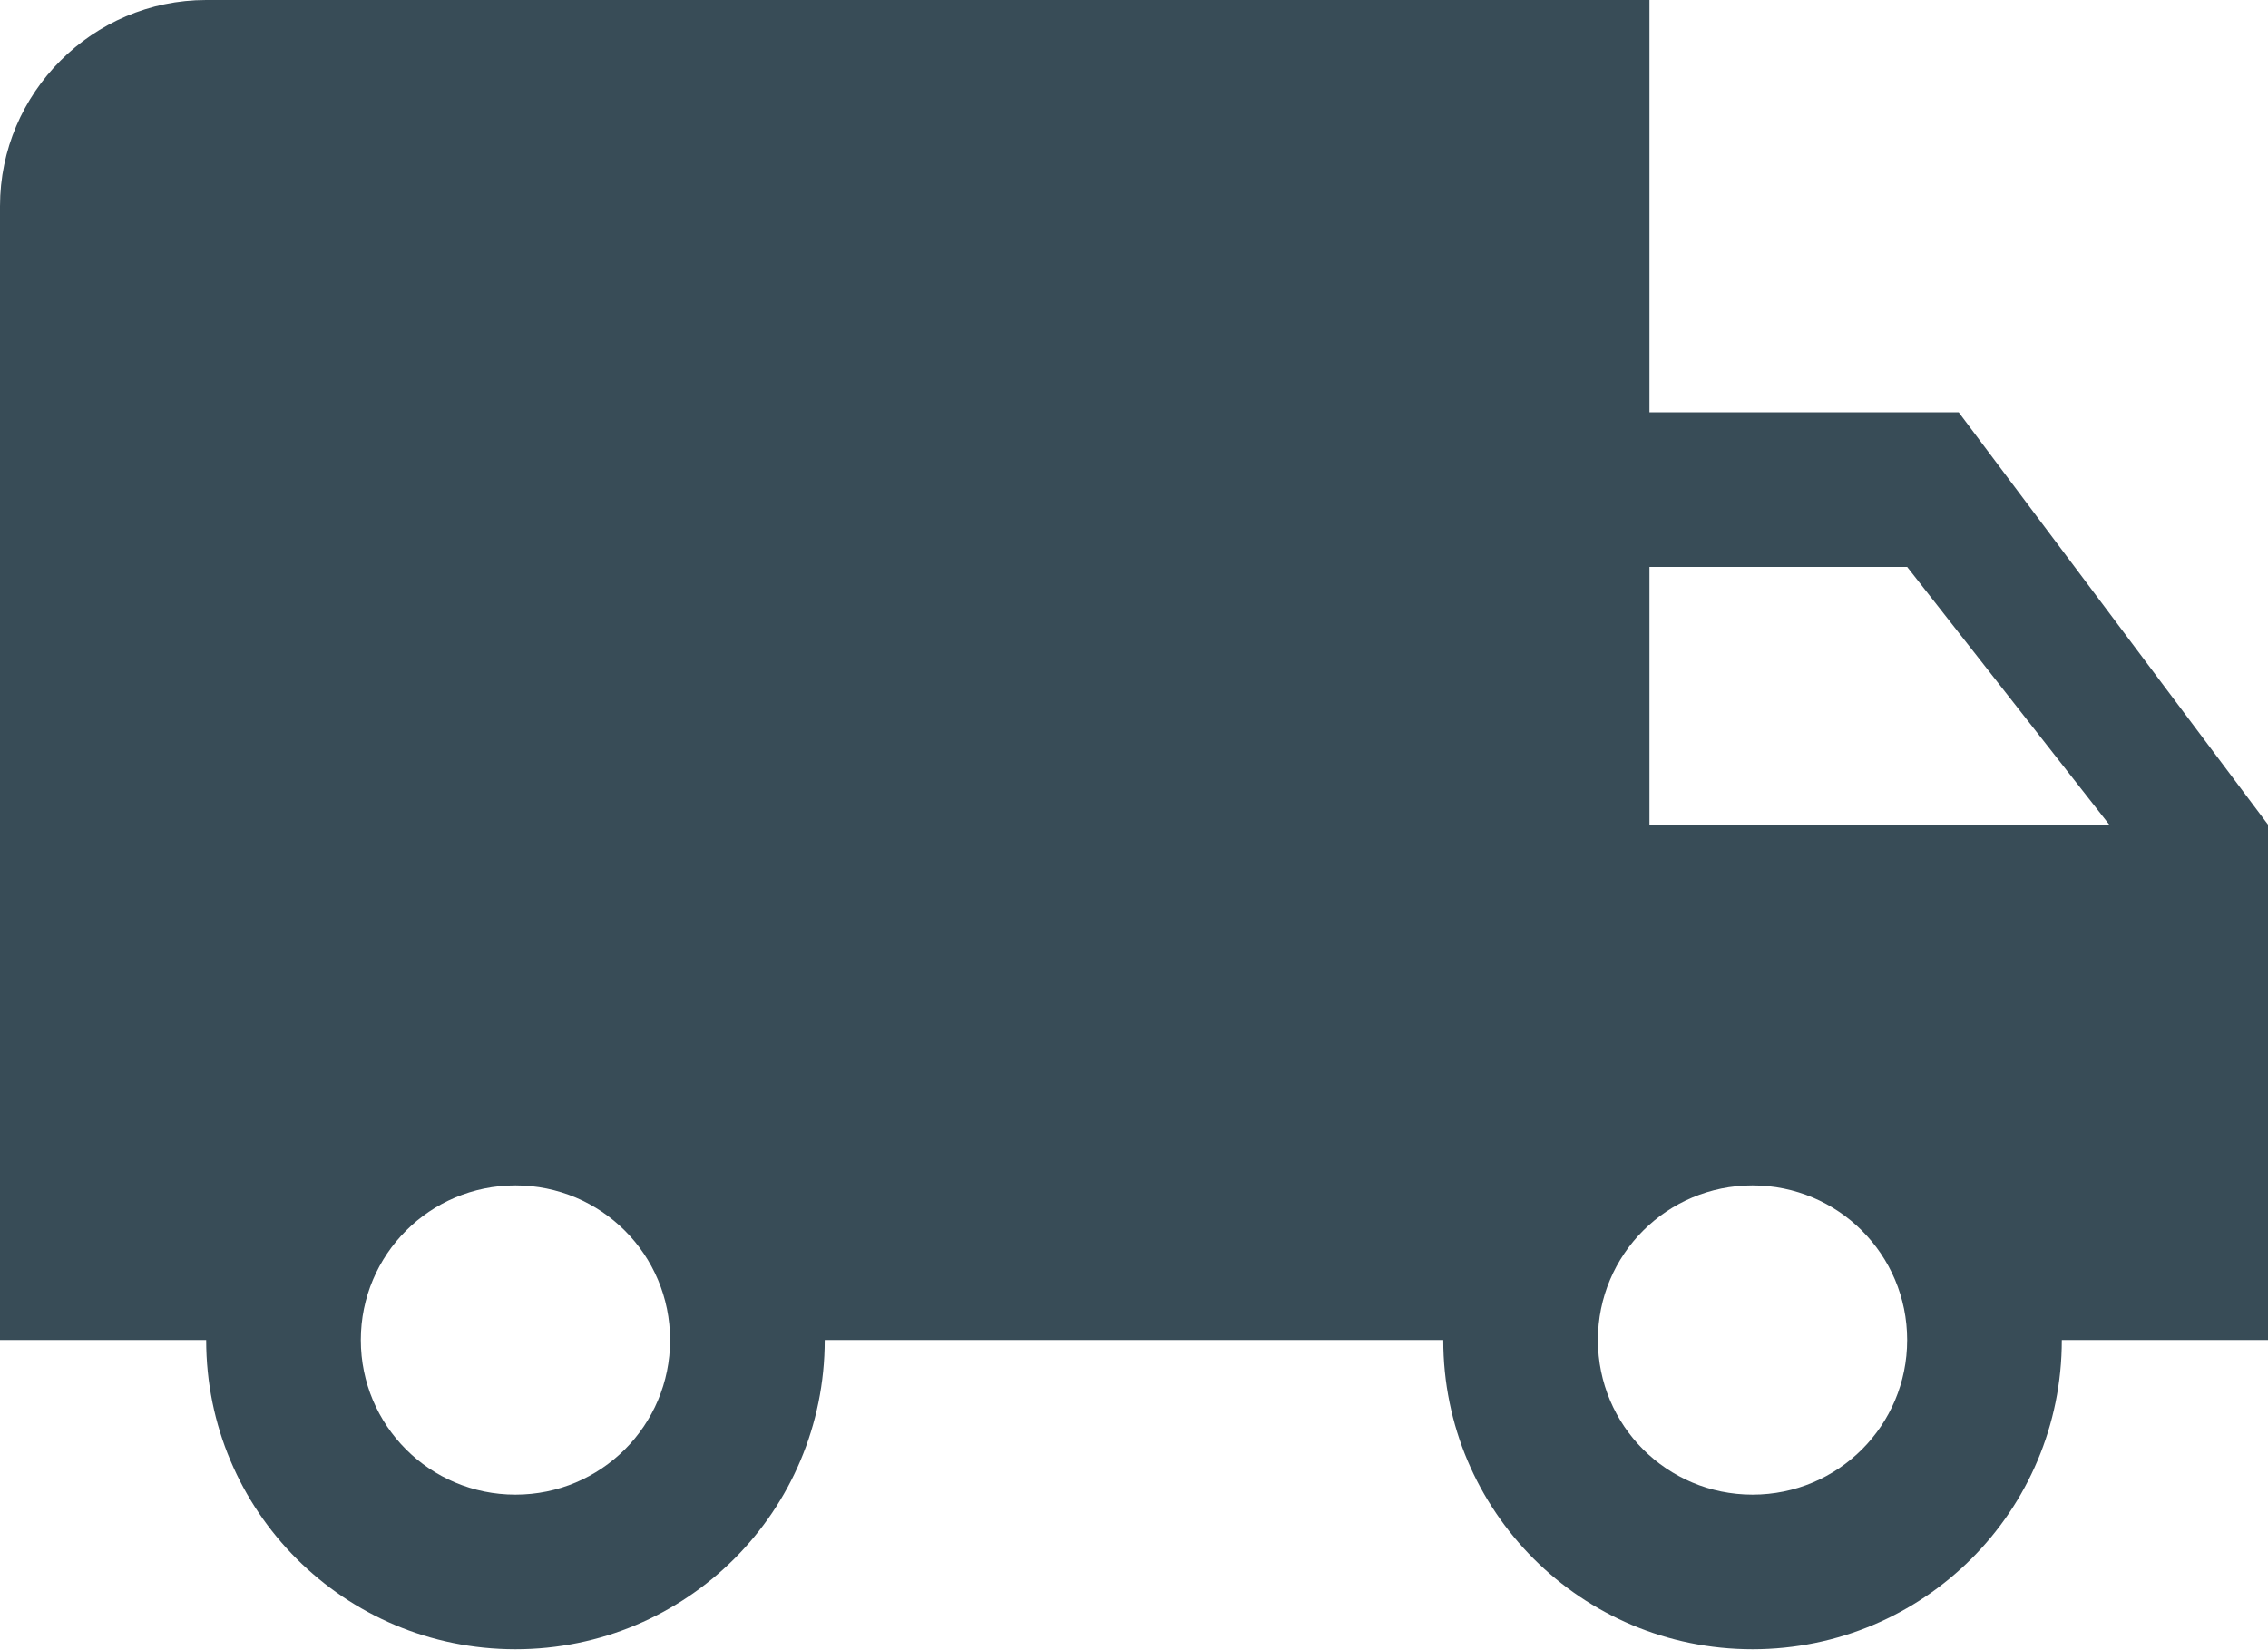
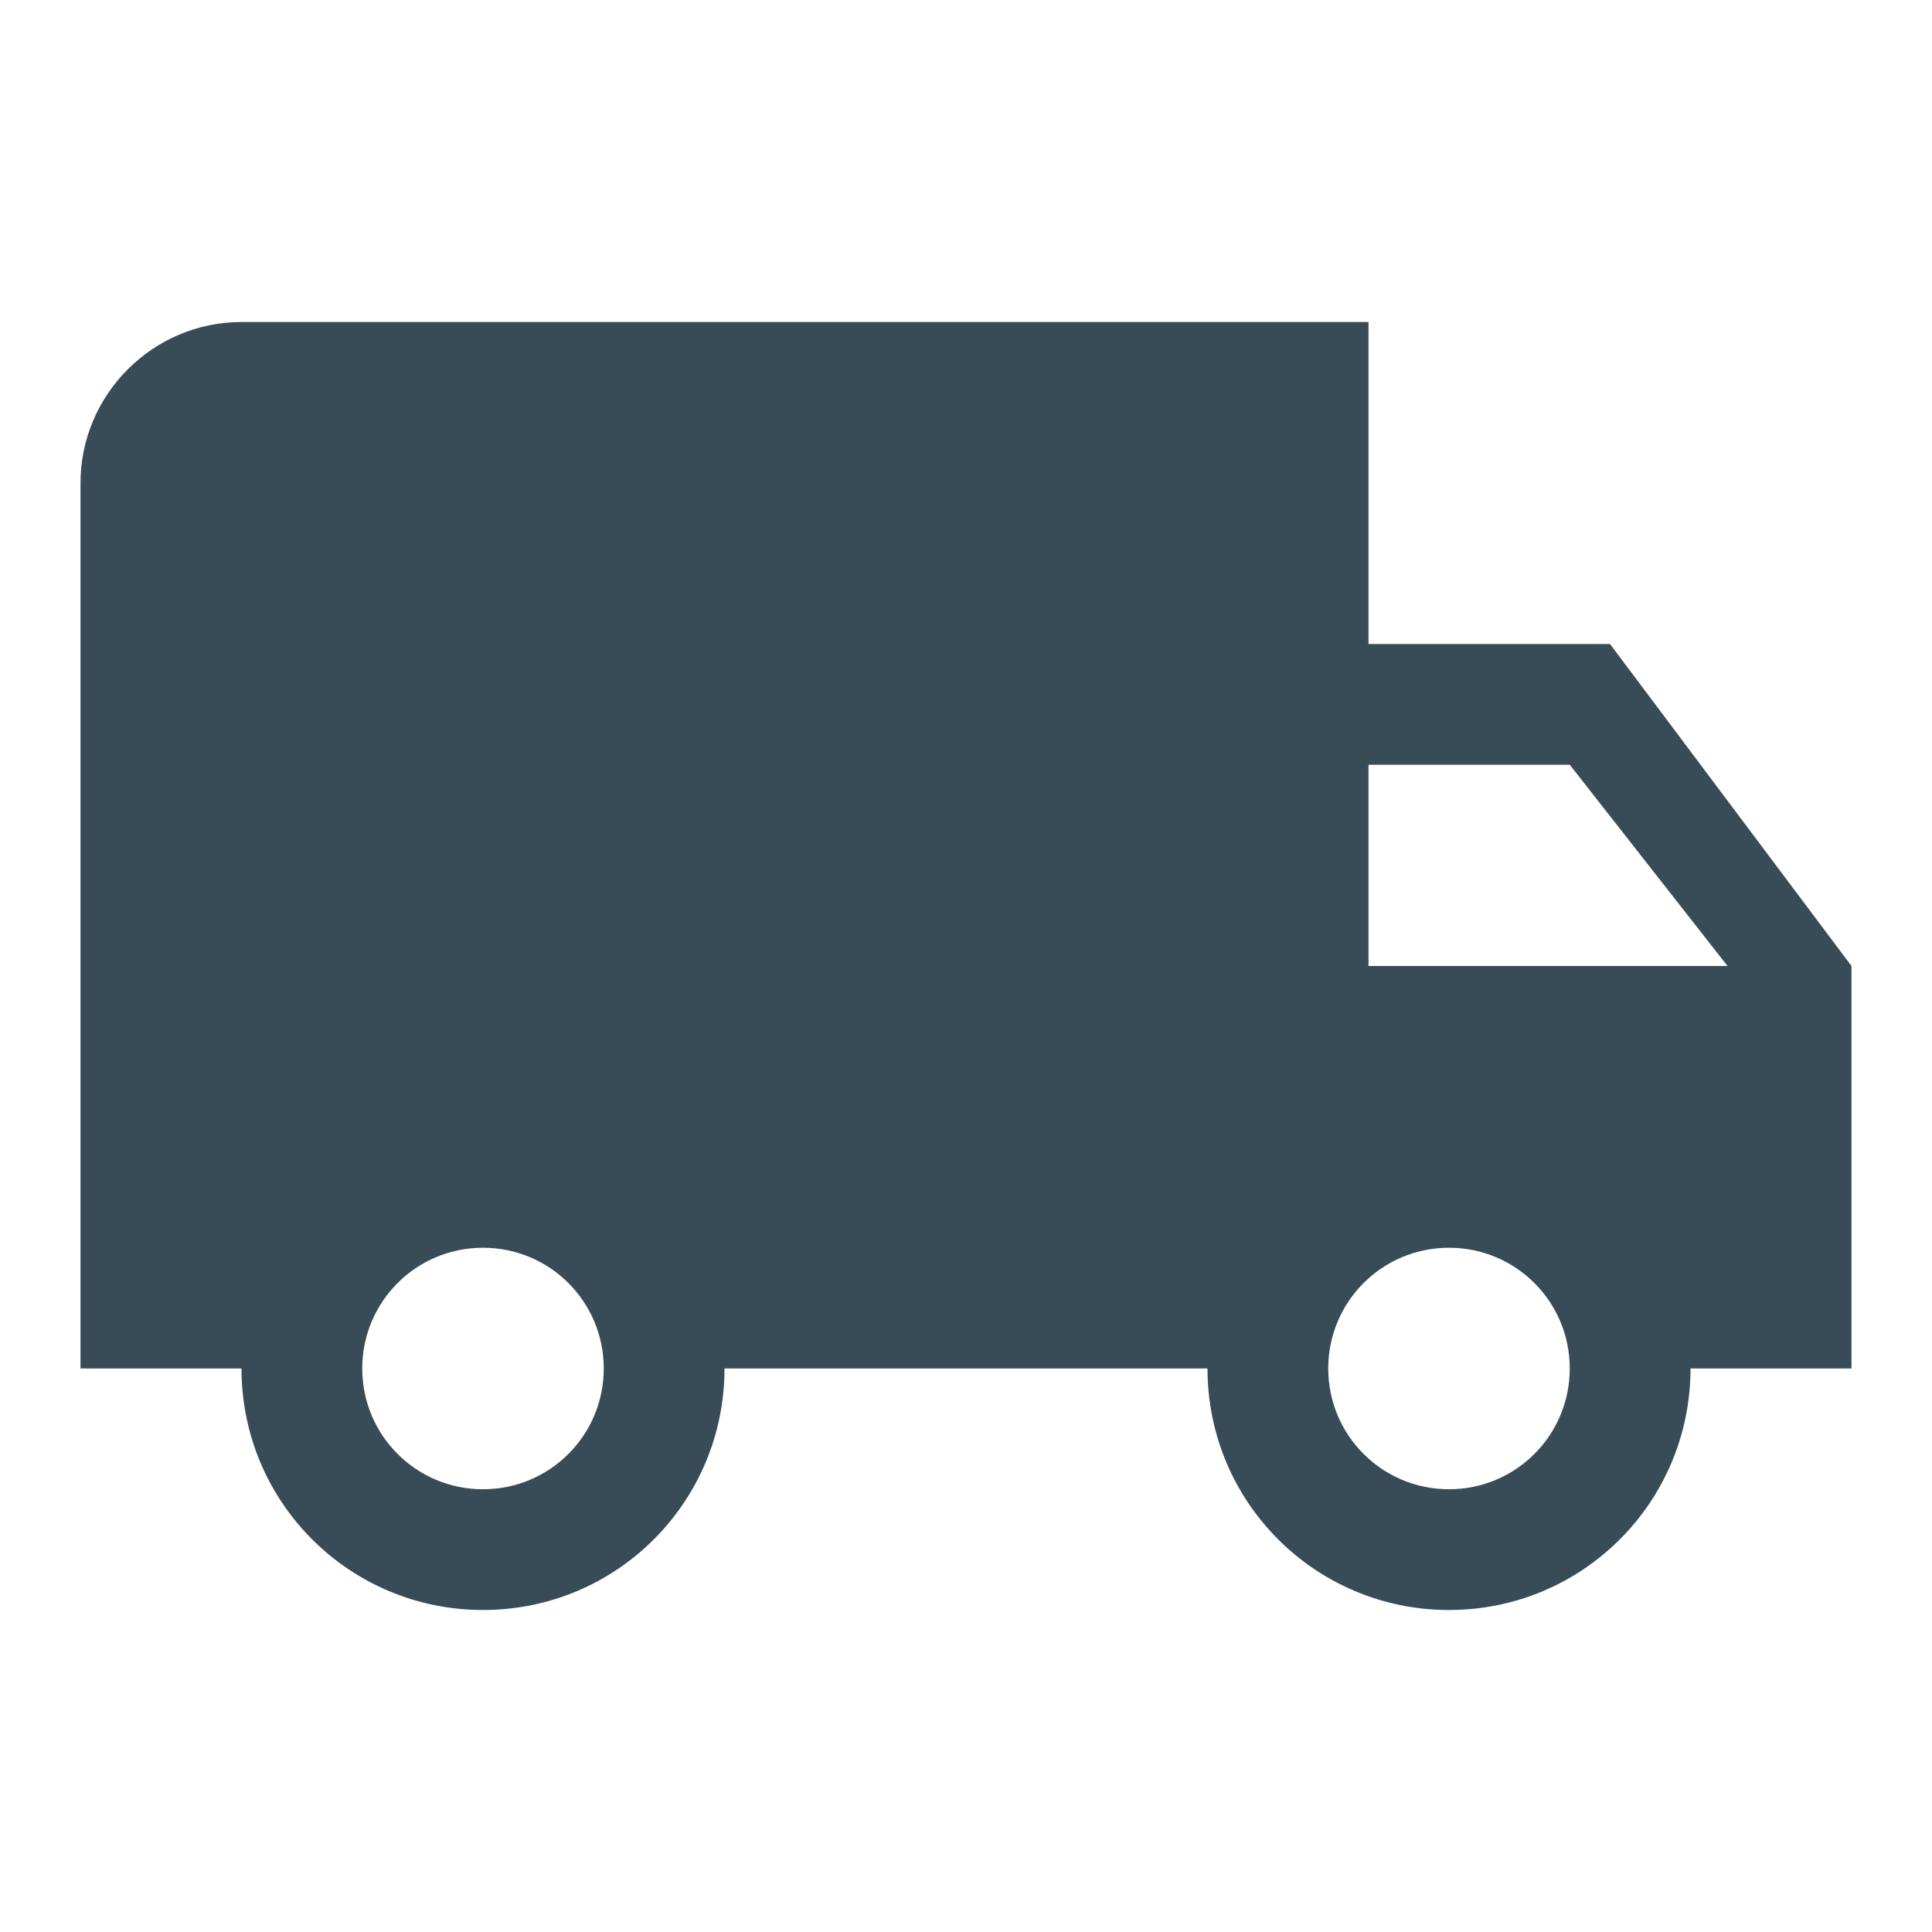
- <svg xmlns="http://www.w3.org/2000/svg" width="22px" height="16px" viewBox="0 0 22 16" version="1.1">
+ <svg xmlns="http://www.w3.org/2000/svg" width="24px" height="24px" viewBox="0 0 24 24" version="1.1">
  <defs />
-   <g id="How-it-Works" stroke="none" stroke-width="1" fill="none" fill-rule="evenodd">
-     <g id="How-it-Works---Redesign" transform="translate(-757, -1675)">
-       <g id="Icon/24/move-dark" transform="translate(756, 1671)">
-         <g id="Shape">
-           <polygon points="0 0 24 0 24 24 0 24" />
-           <path d="M20,8 L17,8 L17,4 L3,4 C1.9,4 1,4.9 1,6 L1,17 L3,17 C3,18.66 4.34,20 6,20 C7.66,20 9,18.66 9,17 L15,17 C15,18.66 16.34,20 18,20 C19.66,20 21,18.66 21,17 L23,17 L23,12 L20,8 Z M6,18.5 C5.17,18.5 4.5,17.83 4.5,17 C4.5,16.17 5.17,15.5 6,15.5 C6.83,15.5 7.5,16.17 7.5,17 C7.5,17.83 6.83,18.5 6,18.5 Z M19.5,9.5 L21.46,12 L17,12 L17,9.5 L19.5,9.5 Z M18,18.5 C17.17,18.5 16.5,17.83 16.5,17 C16.5,16.17 17.17,15.5 18,15.5 C18.83,15.5 19.5,16.17 19.5,17 C19.5,17.83 18.83,18.5 18,18.5 Z" fill="#384C57" fill-rule="nonzero" />
-         </g>
-       </g>
+   <g id="Icon/24/move-dark" stroke="none" stroke-width="1" fill="none" fill-rule="evenodd">
+     <g id="Shape">
+       <polygon points="0 0 24 0 24 24 0 24" />
+       <path d="M20,8 L17,8 L17,4 L3,4 C1.9,4 1,4.9 1,6 L1,17 L3,17 C3,18.66 4.34,20 6,20 C7.66,20 9,18.66 9,17 L15,17 C15,18.66 16.34,20 18,20 C19.66,20 21,18.66 21,17 L23,17 L23,12 L20,8 Z M6,18.5 C5.17,18.5 4.5,17.83 4.5,17 C4.5,16.17 5.17,15.5 6,15.5 C6.83,15.5 7.5,16.17 7.5,17 C7.5,17.83 6.83,18.5 6,18.5 Z M19.5,9.5 L21.46,12 L17,12 L17,9.5 L19.5,9.5 Z M18,18.5 C17.17,18.5 16.5,17.83 16.5,17 C16.5,16.17 17.17,15.5 18,15.5 C18.83,15.5 19.5,16.17 19.5,17 C19.5,17.83 18.83,18.5 18,18.5 Z" fill="#384C57" fill-rule="nonzero" />
    </g>
  </g>
</svg>
